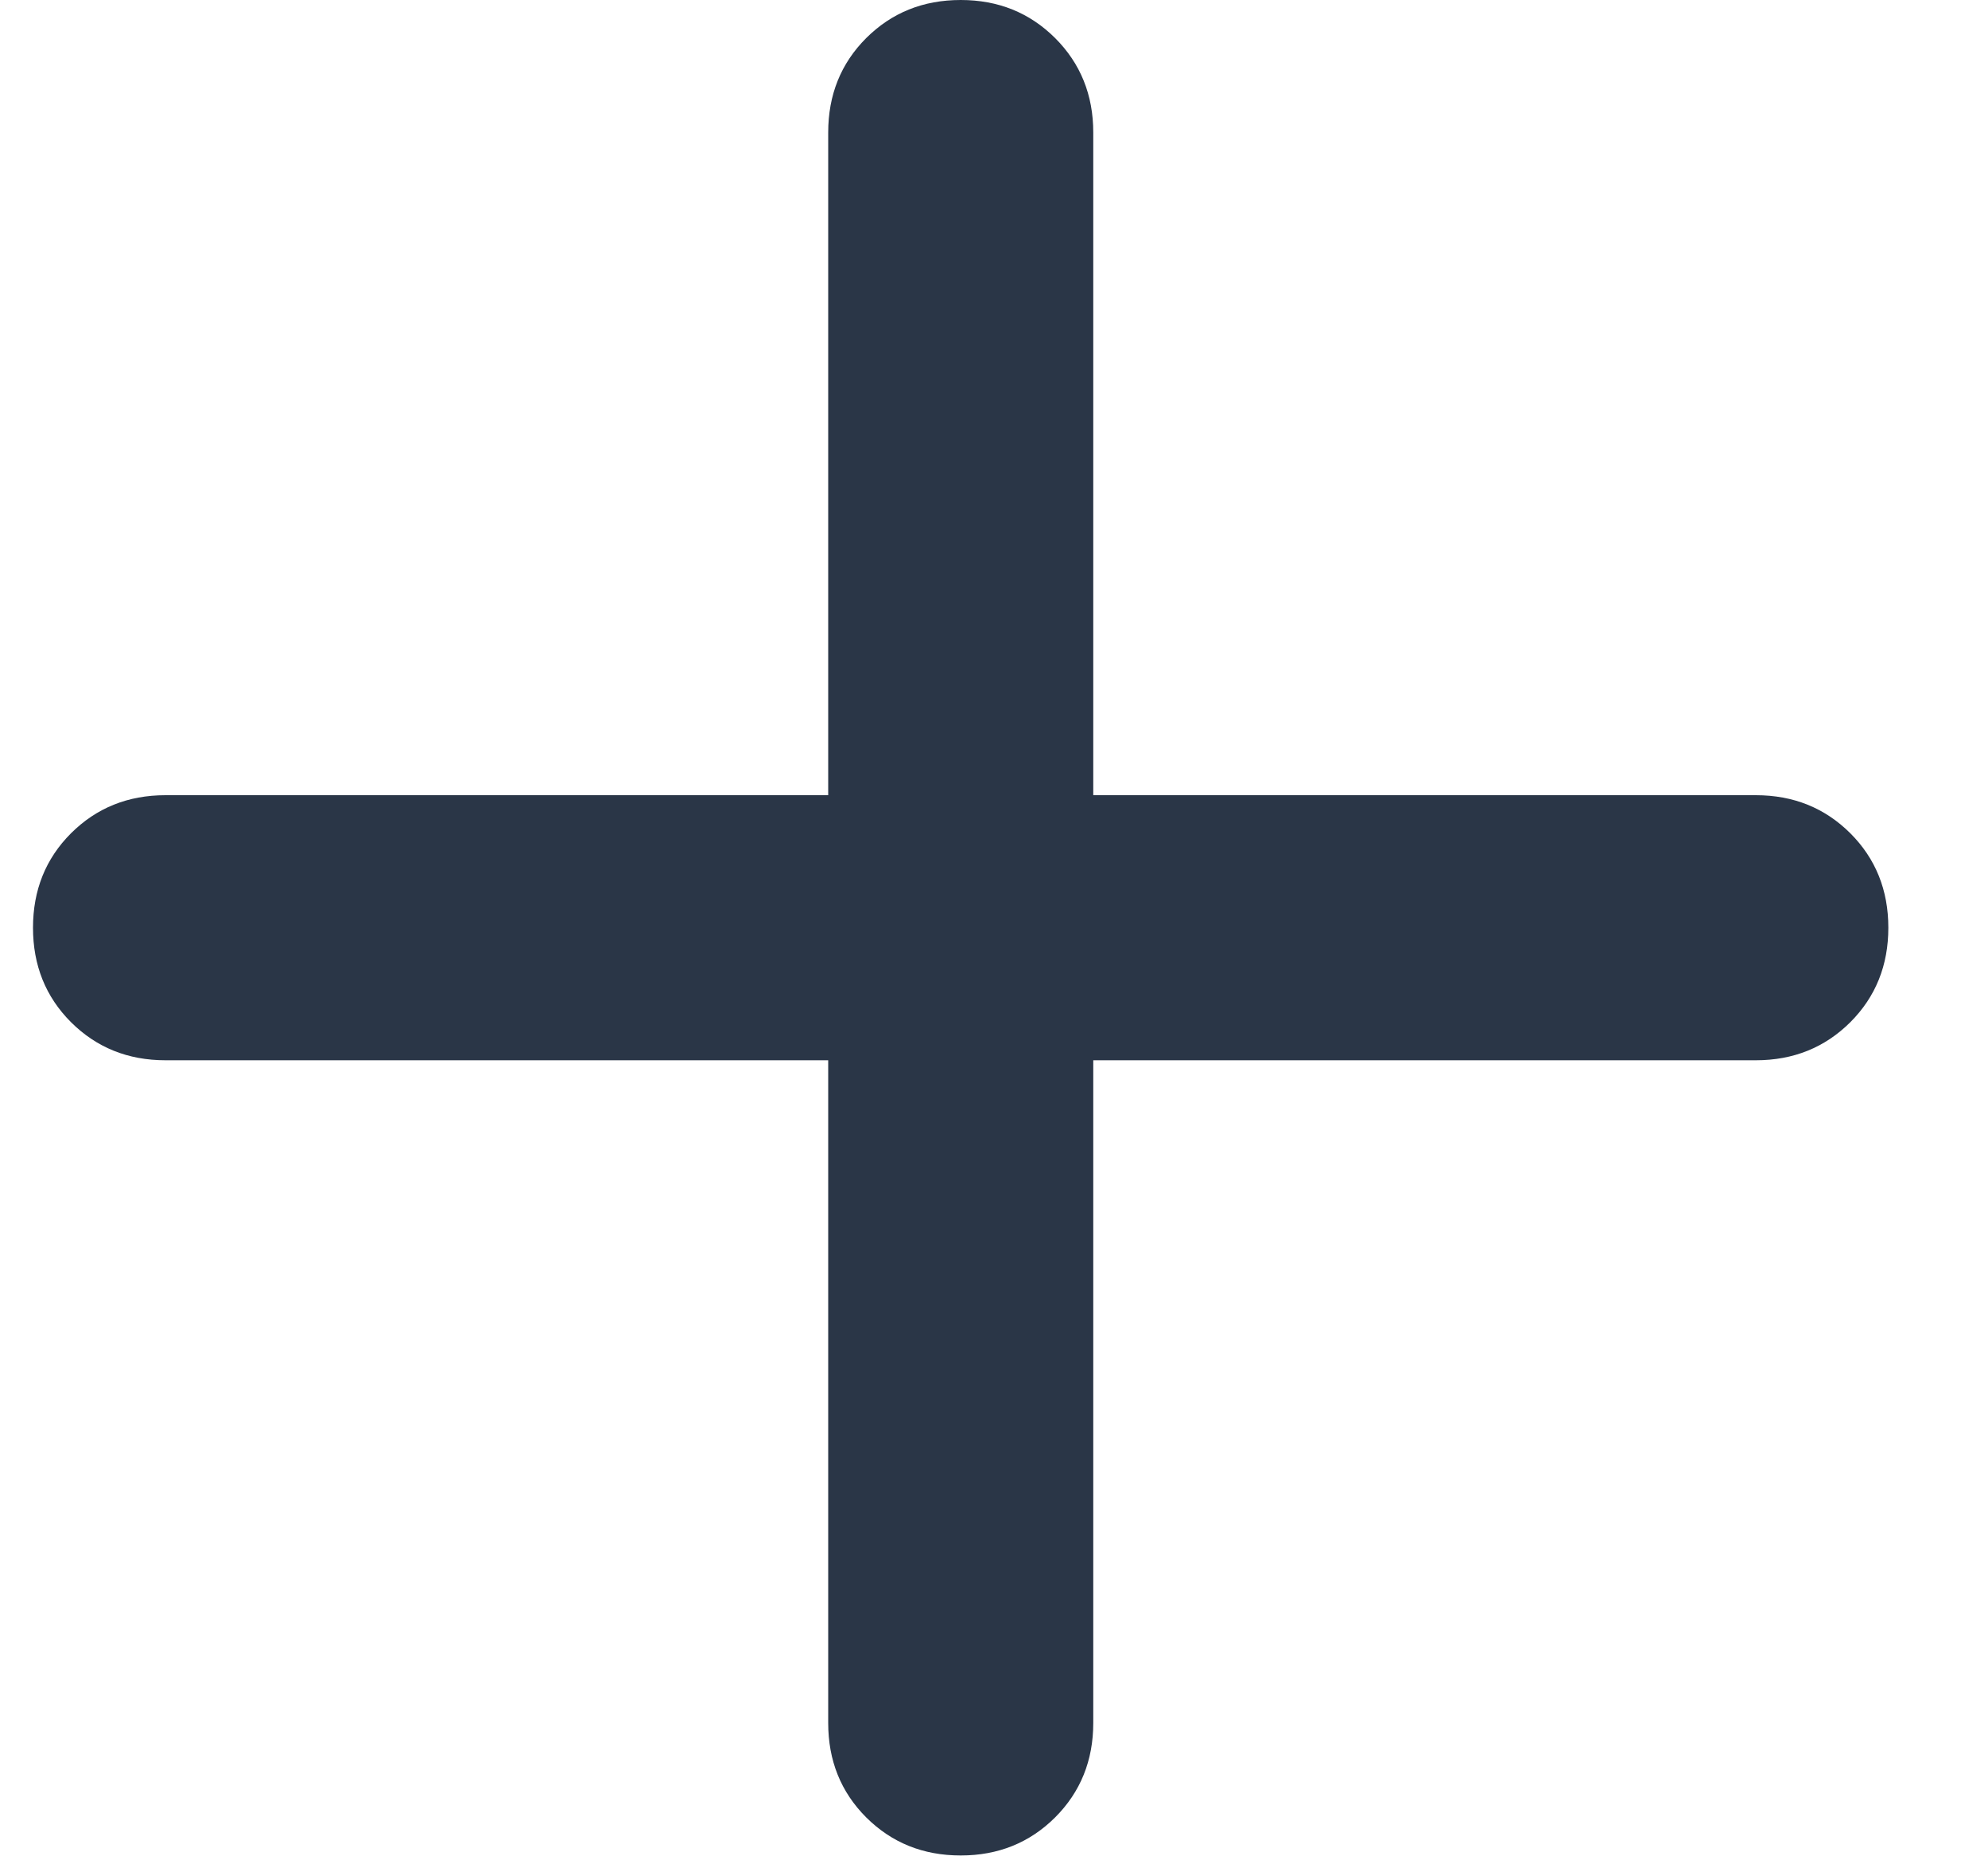
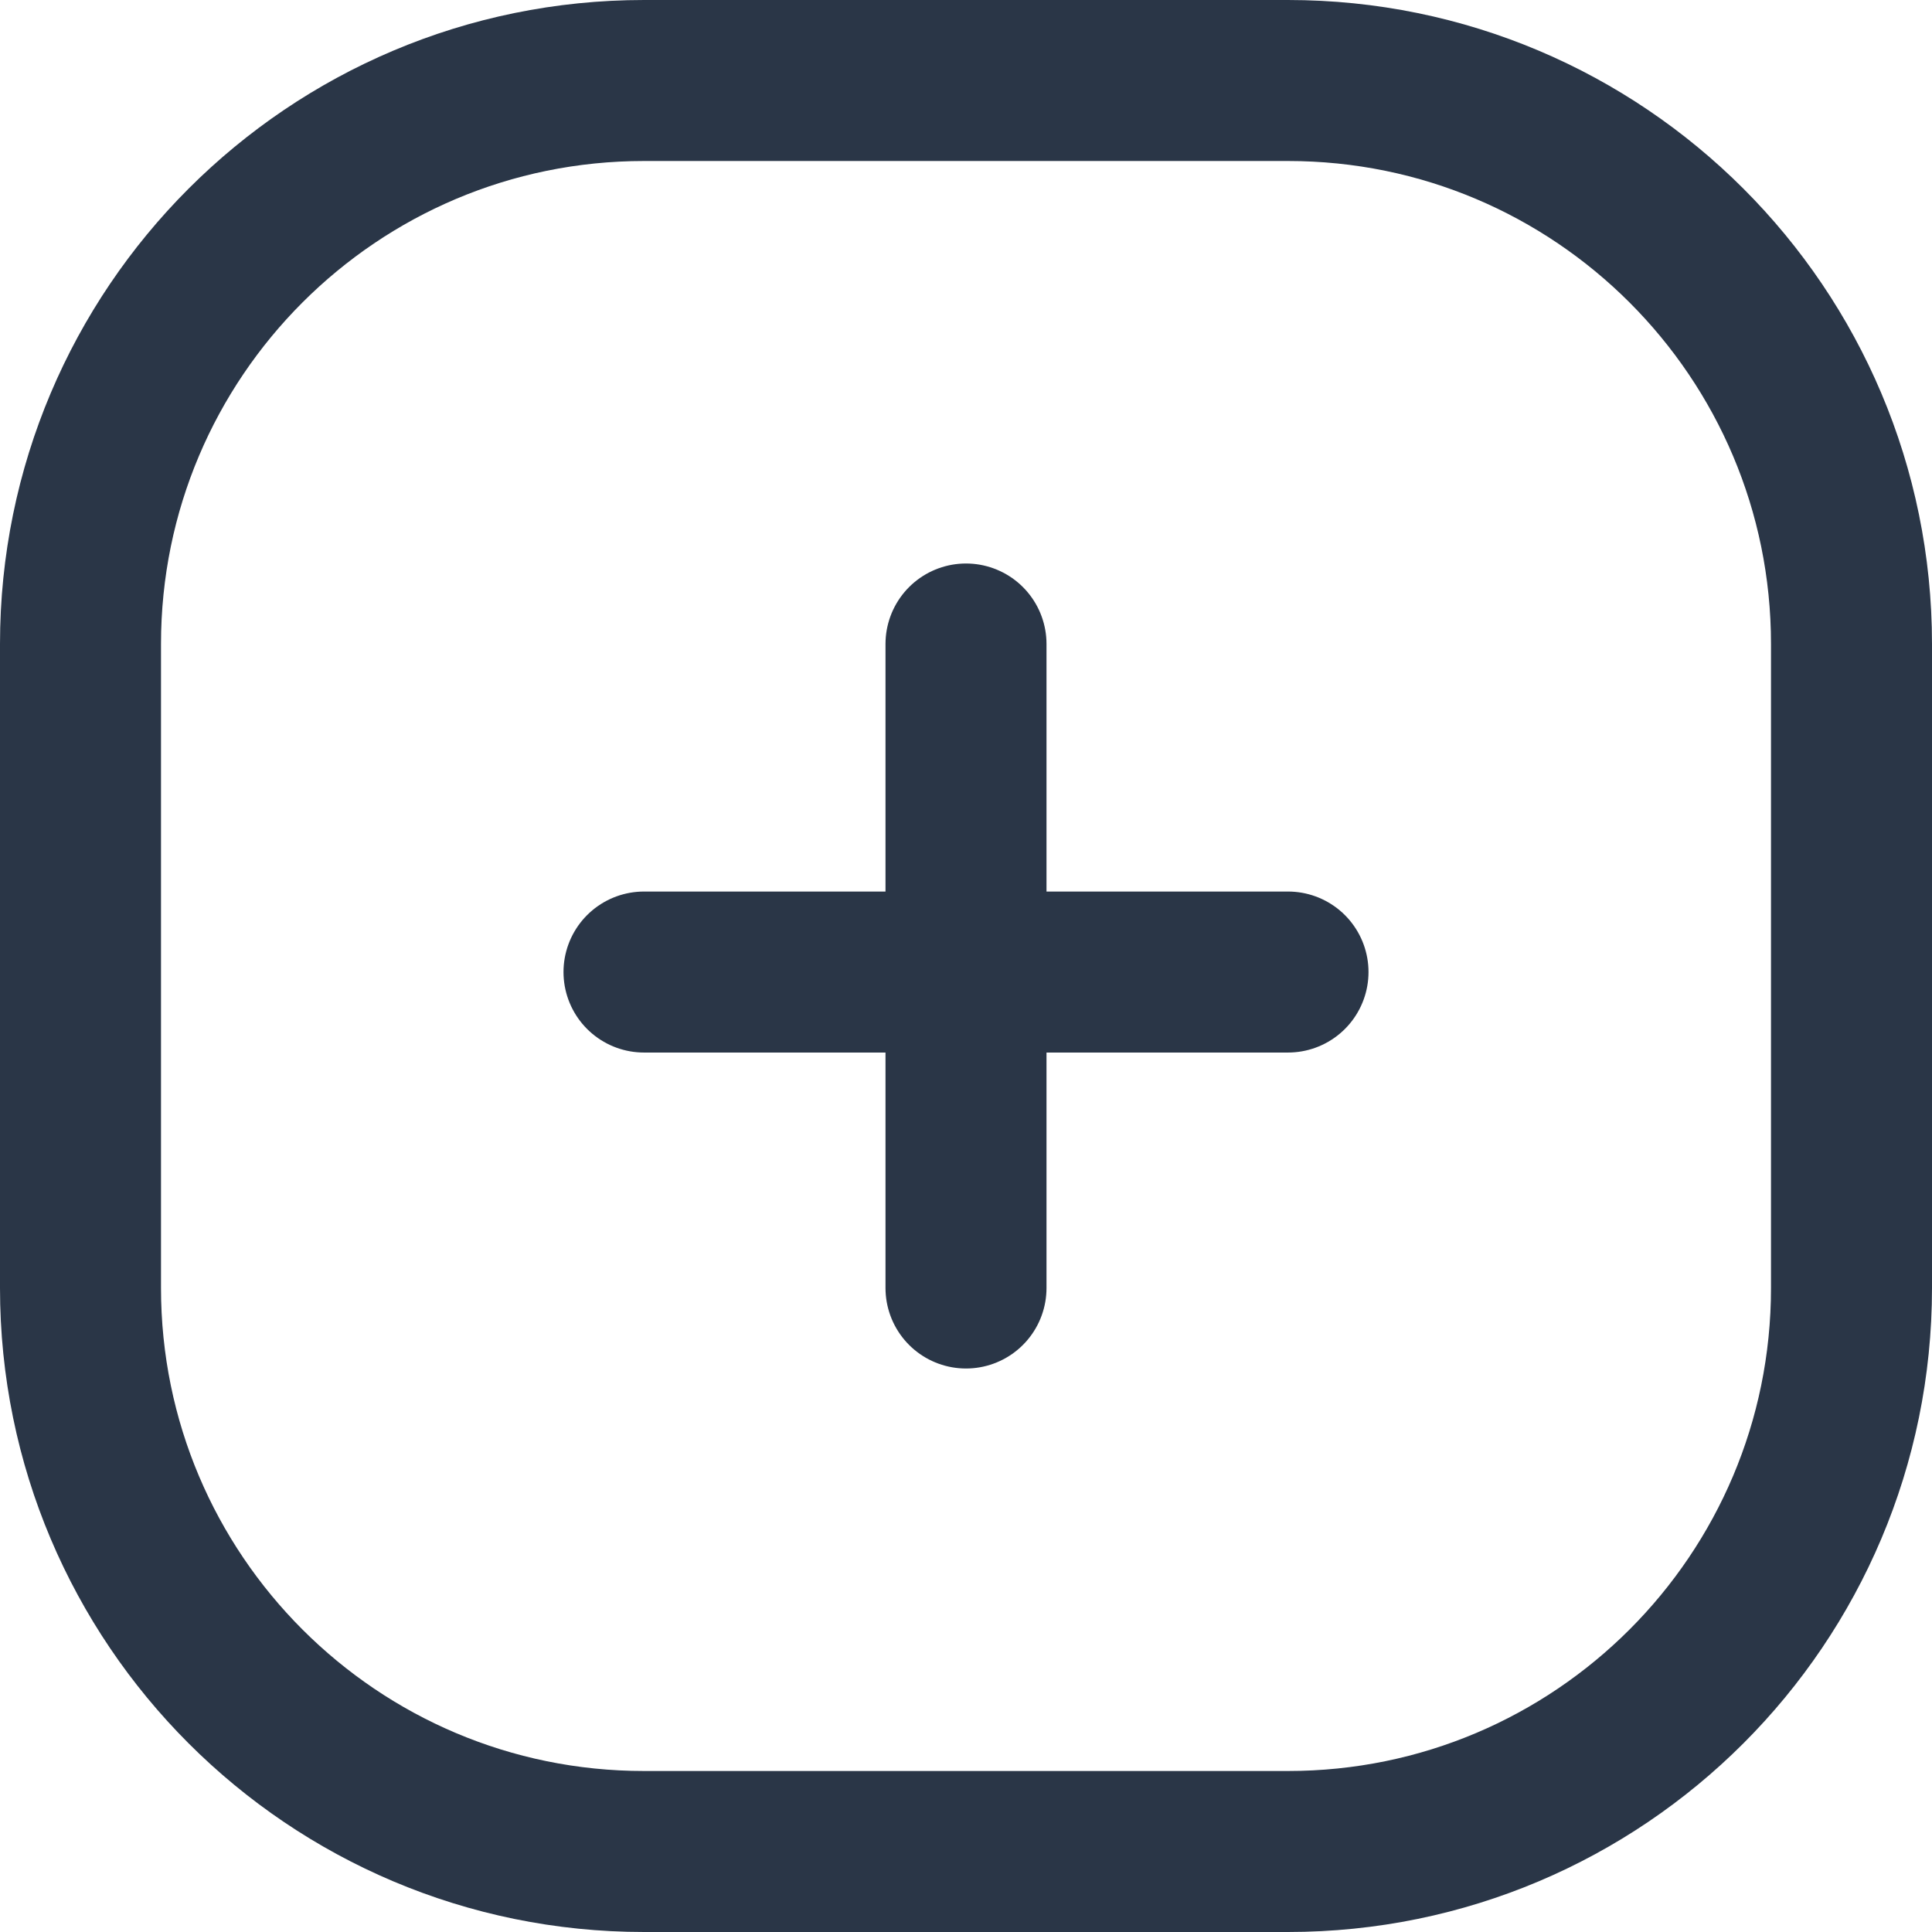
- <svg xmlns="http://www.w3.org/2000/svg" width="15" height="14" viewBox="0 0 15 14" fill="none">
-   <path d="M6.249 8H1.249C0.965 8 0.728 7.904 0.536 7.713C0.344 7.521 0.249 7.283 0.249 7C0.249 6.717 0.344 6.479 0.536 6.287C0.728 6.096 0.965 6 1.249 6H6.249V1C6.249 0.717 6.344 0.479 6.536 0.287C6.728 0.096 6.965 0 7.249 0C7.532 0 7.769 0.096 7.961 0.287C8.153 0.479 8.249 0.717 8.249 1V6H13.248C13.532 6 13.769 6.096 13.961 6.287C14.153 6.479 14.248 6.717 14.248 7C14.248 7.283 14.153 7.521 13.961 7.713C13.769 7.904 13.532 8 13.248 8H8.249V13C8.249 13.283 8.153 13.521 7.961 13.713C7.769 13.904 7.532 14 7.249 14C6.965 14 6.728 13.904 6.536 13.713C6.344 13.521 6.249 13.283 6.249 13V8Z" fill="#2A3647" />
+ <svg xmlns="http://www.w3.org/2000/svg" width="24" height="24" viewBox="0 0 24 24" fill="none">
+   <path d="M12 8V16" stroke="#2A3647" stroke-width="2" stroke-linecap="round" />
+   <path d="M16 12.075L8 12.075" stroke="#2A3647" stroke-width="2" stroke-linecap="round" />
+   <rect x="1" y="1" width="22" height="22" rx="7" stroke="#2A3647" stroke-width="2" />
</svg>
